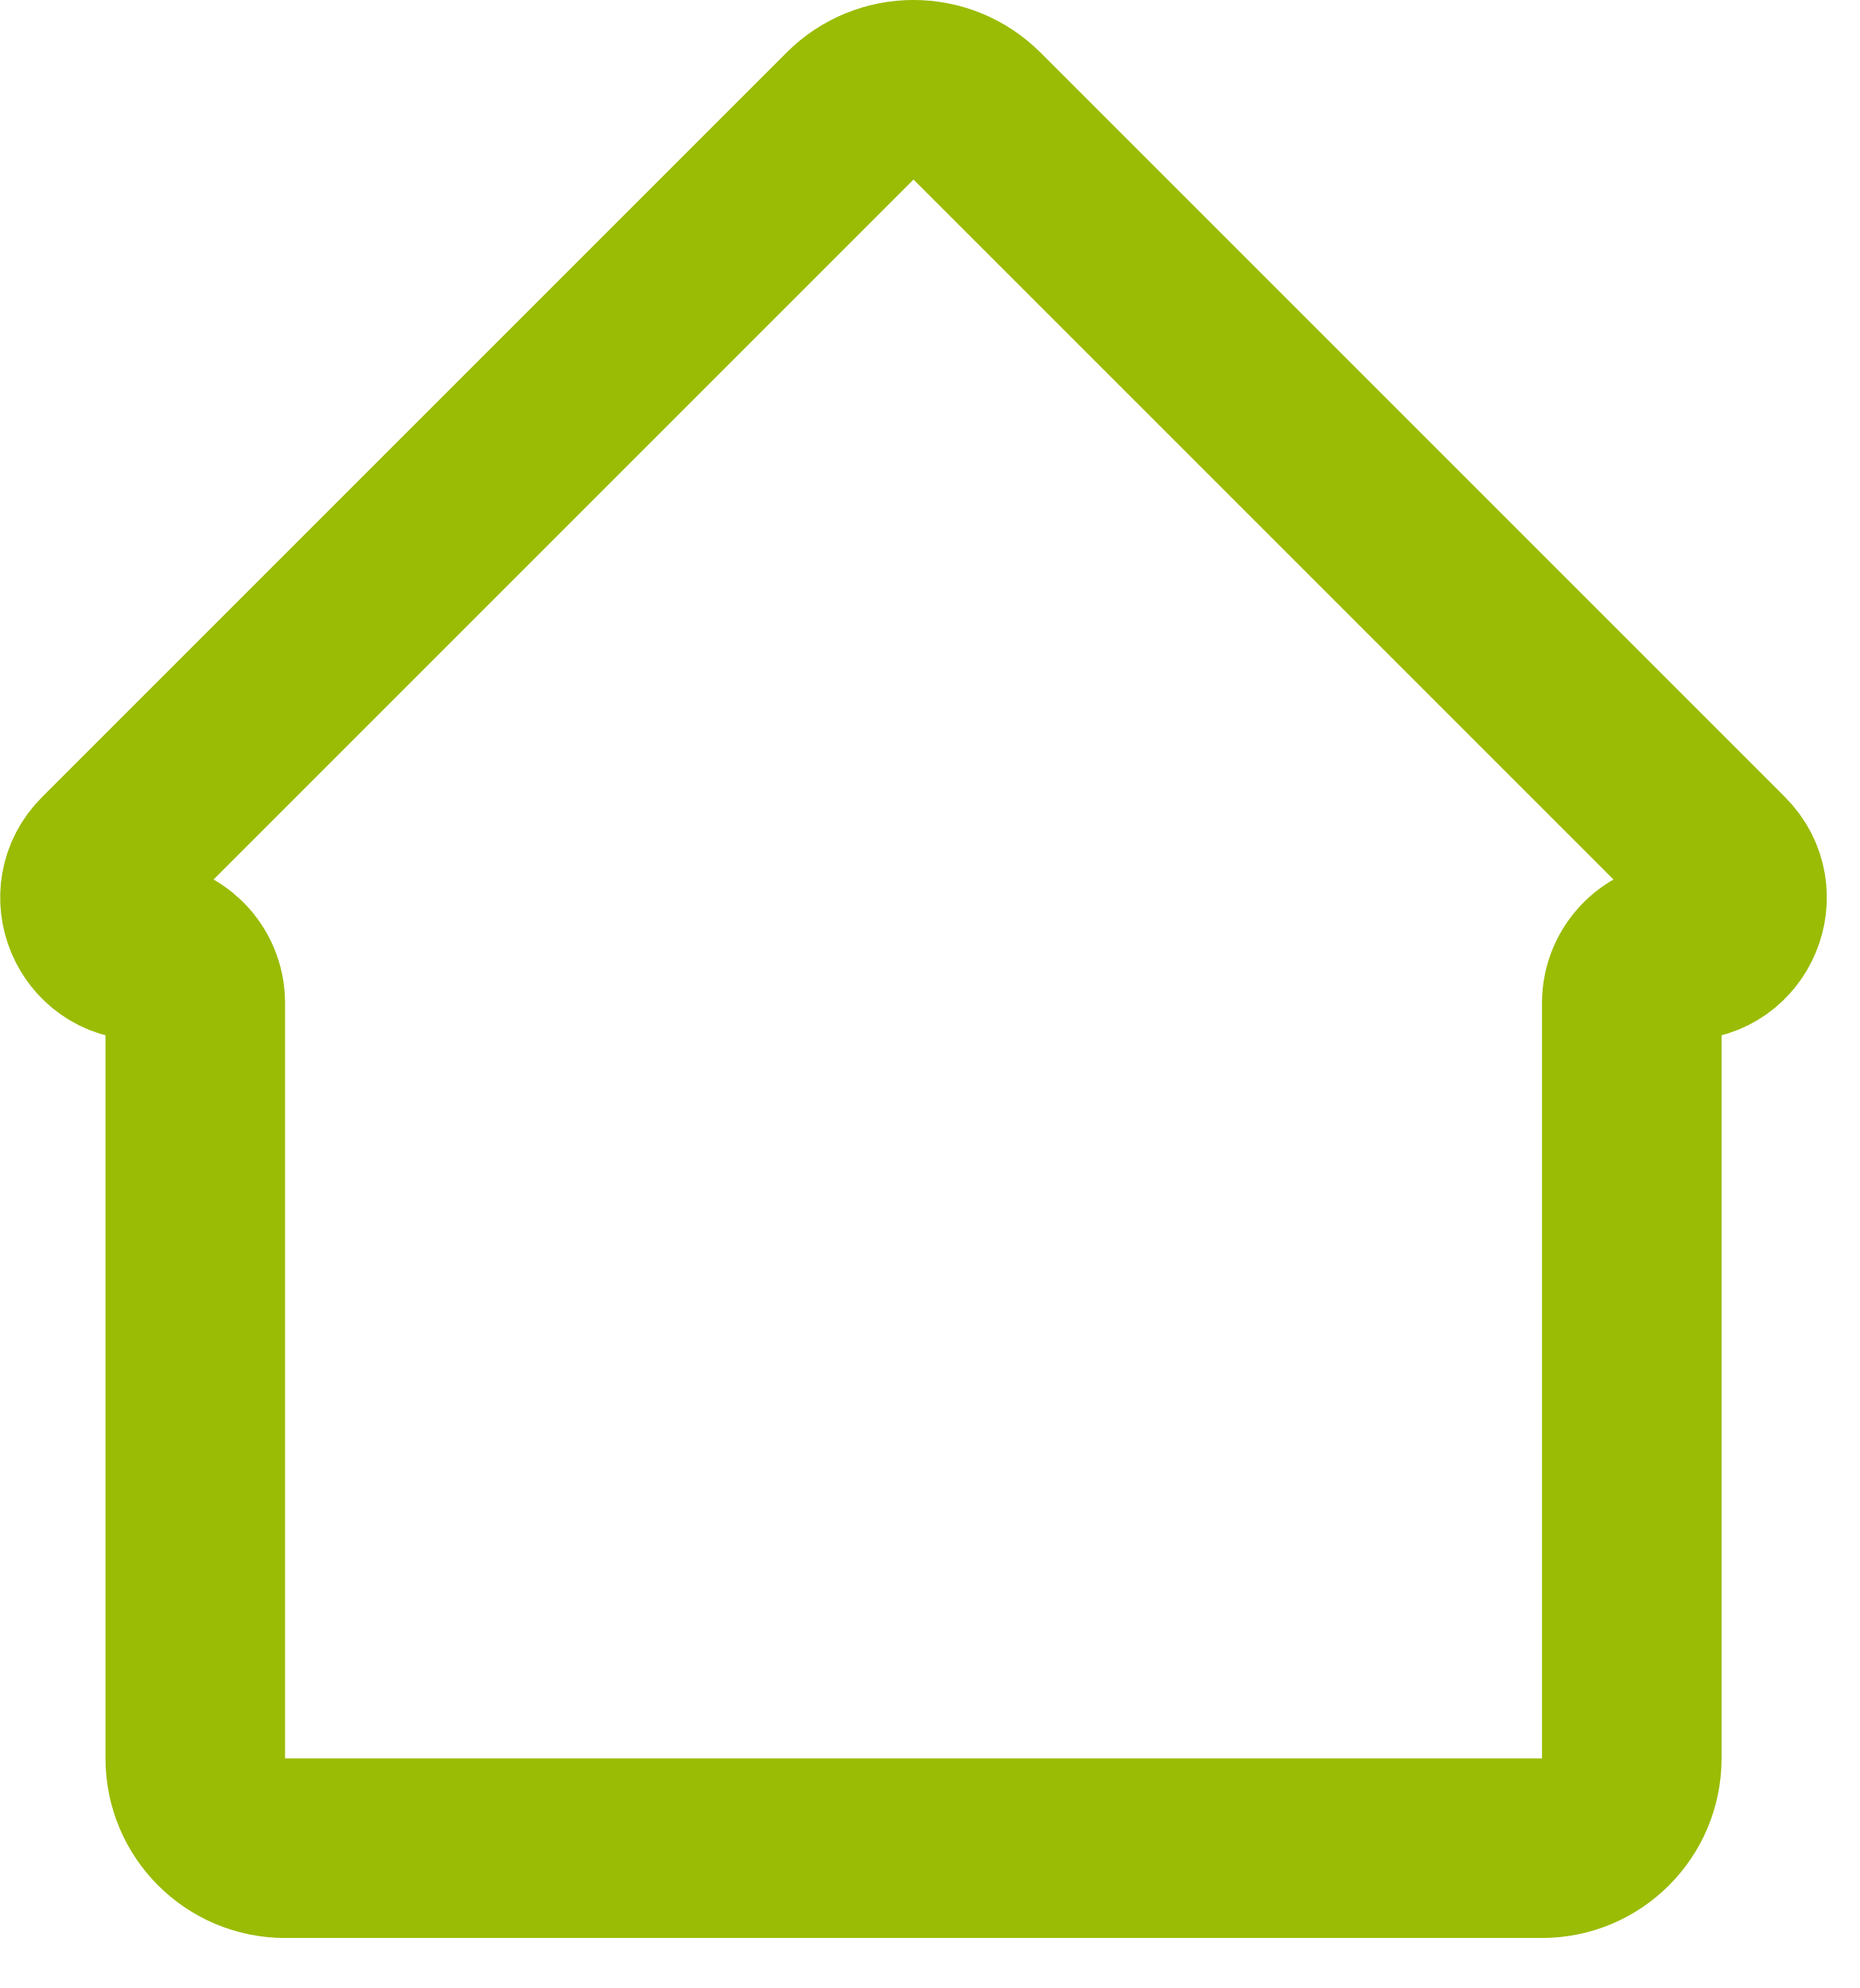
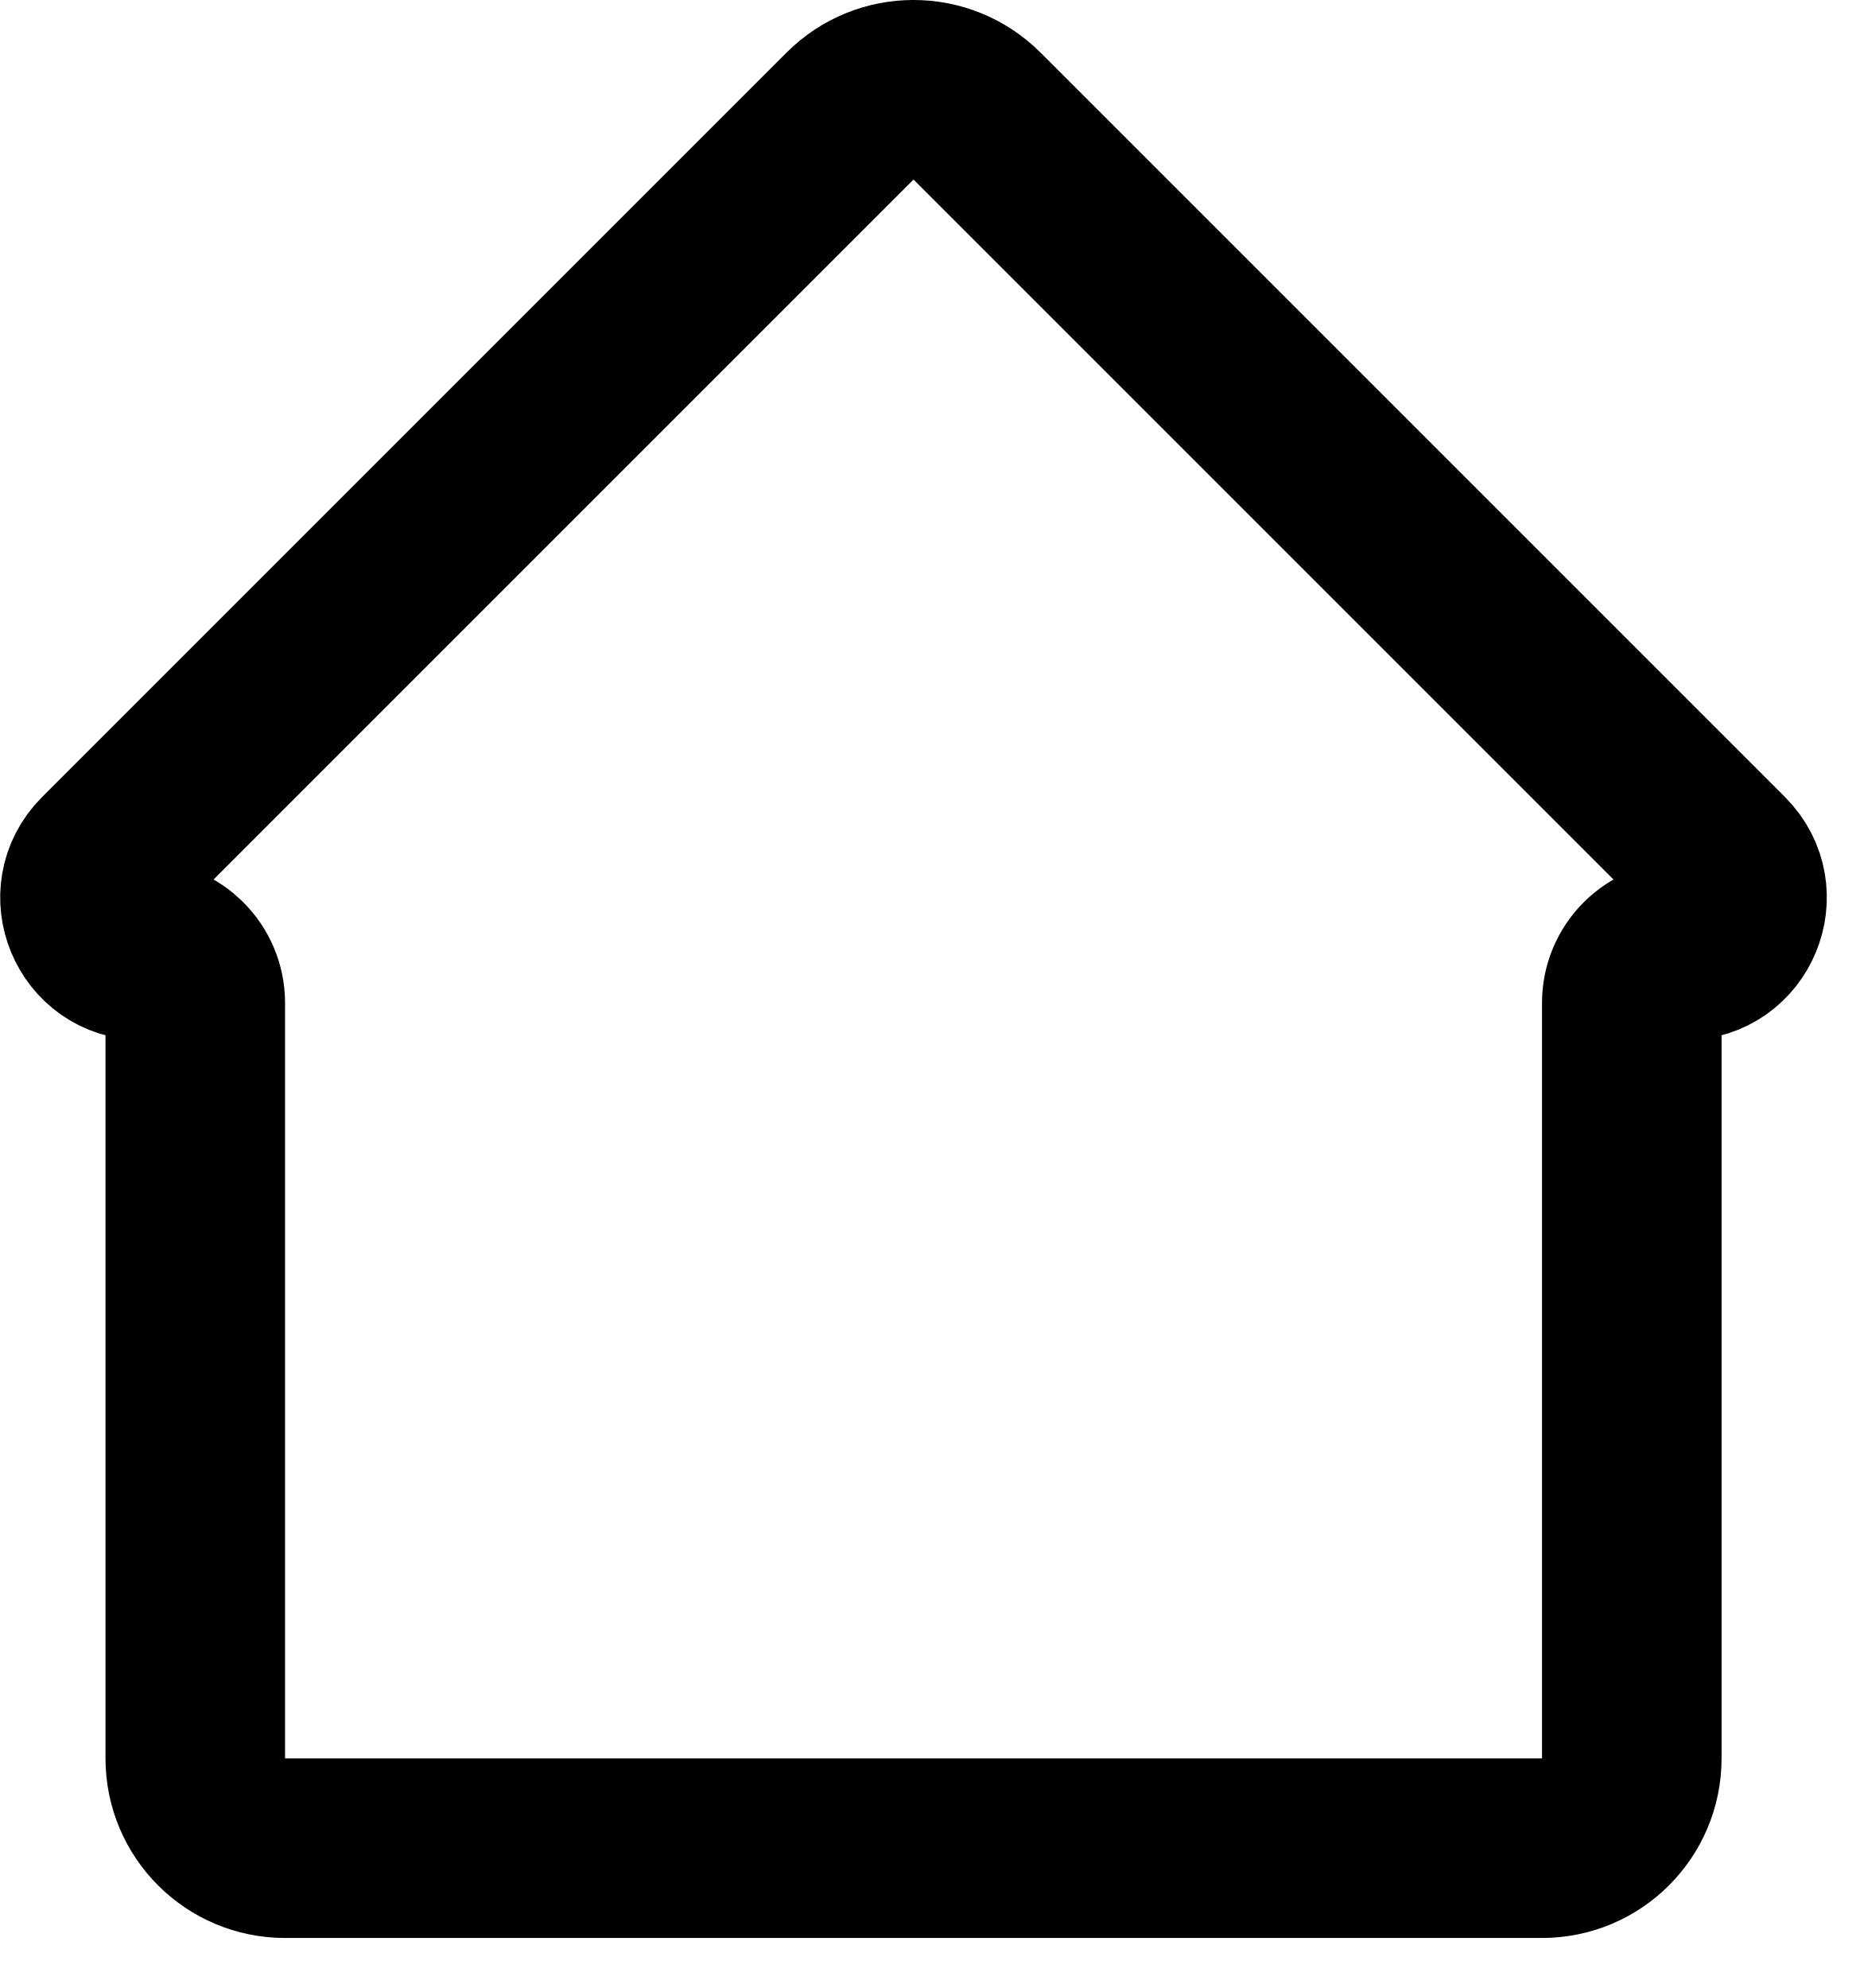
<svg xmlns="http://www.w3.org/2000/svg" width="29" height="31" viewBox="0 0 29 31" fill="none">
-   <path d="M1.645 13.42L13.255 1.81C13.801 1.263 14.688 1.263 15.235 1.81L26.845 13.42C27.361 13.937 26.995 14.82 26.265 14.82C25.812 14.82 25.445 15.187 25.445 15.64V27.42C25.445 28.193 24.818 28.82 24.045 28.82H4.445C3.671 28.82 3.045 28.193 3.045 27.42V15.64C3.045 15.187 2.677 14.82 2.225 14.82C1.494 14.82 1.128 13.937 1.645 13.42Z" stroke="#9ABC04" stroke-width="2.8" />
+   <path d="M1.645 13.42L13.255 1.81C13.801 1.263 14.688 1.263 15.235 1.81L26.845 13.42C27.361 13.937 26.995 14.82 26.265 14.82C25.812 14.82 25.445 15.187 25.445 15.64V27.42C25.445 28.193 24.818 28.82 24.045 28.82H4.445C3.671 28.82 3.045 28.193 3.045 27.42V15.64C3.045 15.187 2.677 14.82 2.225 14.82C1.494 14.82 1.128 13.937 1.645 13.42Z" stroke="black" stroke-width="2.8" />
</svg>
